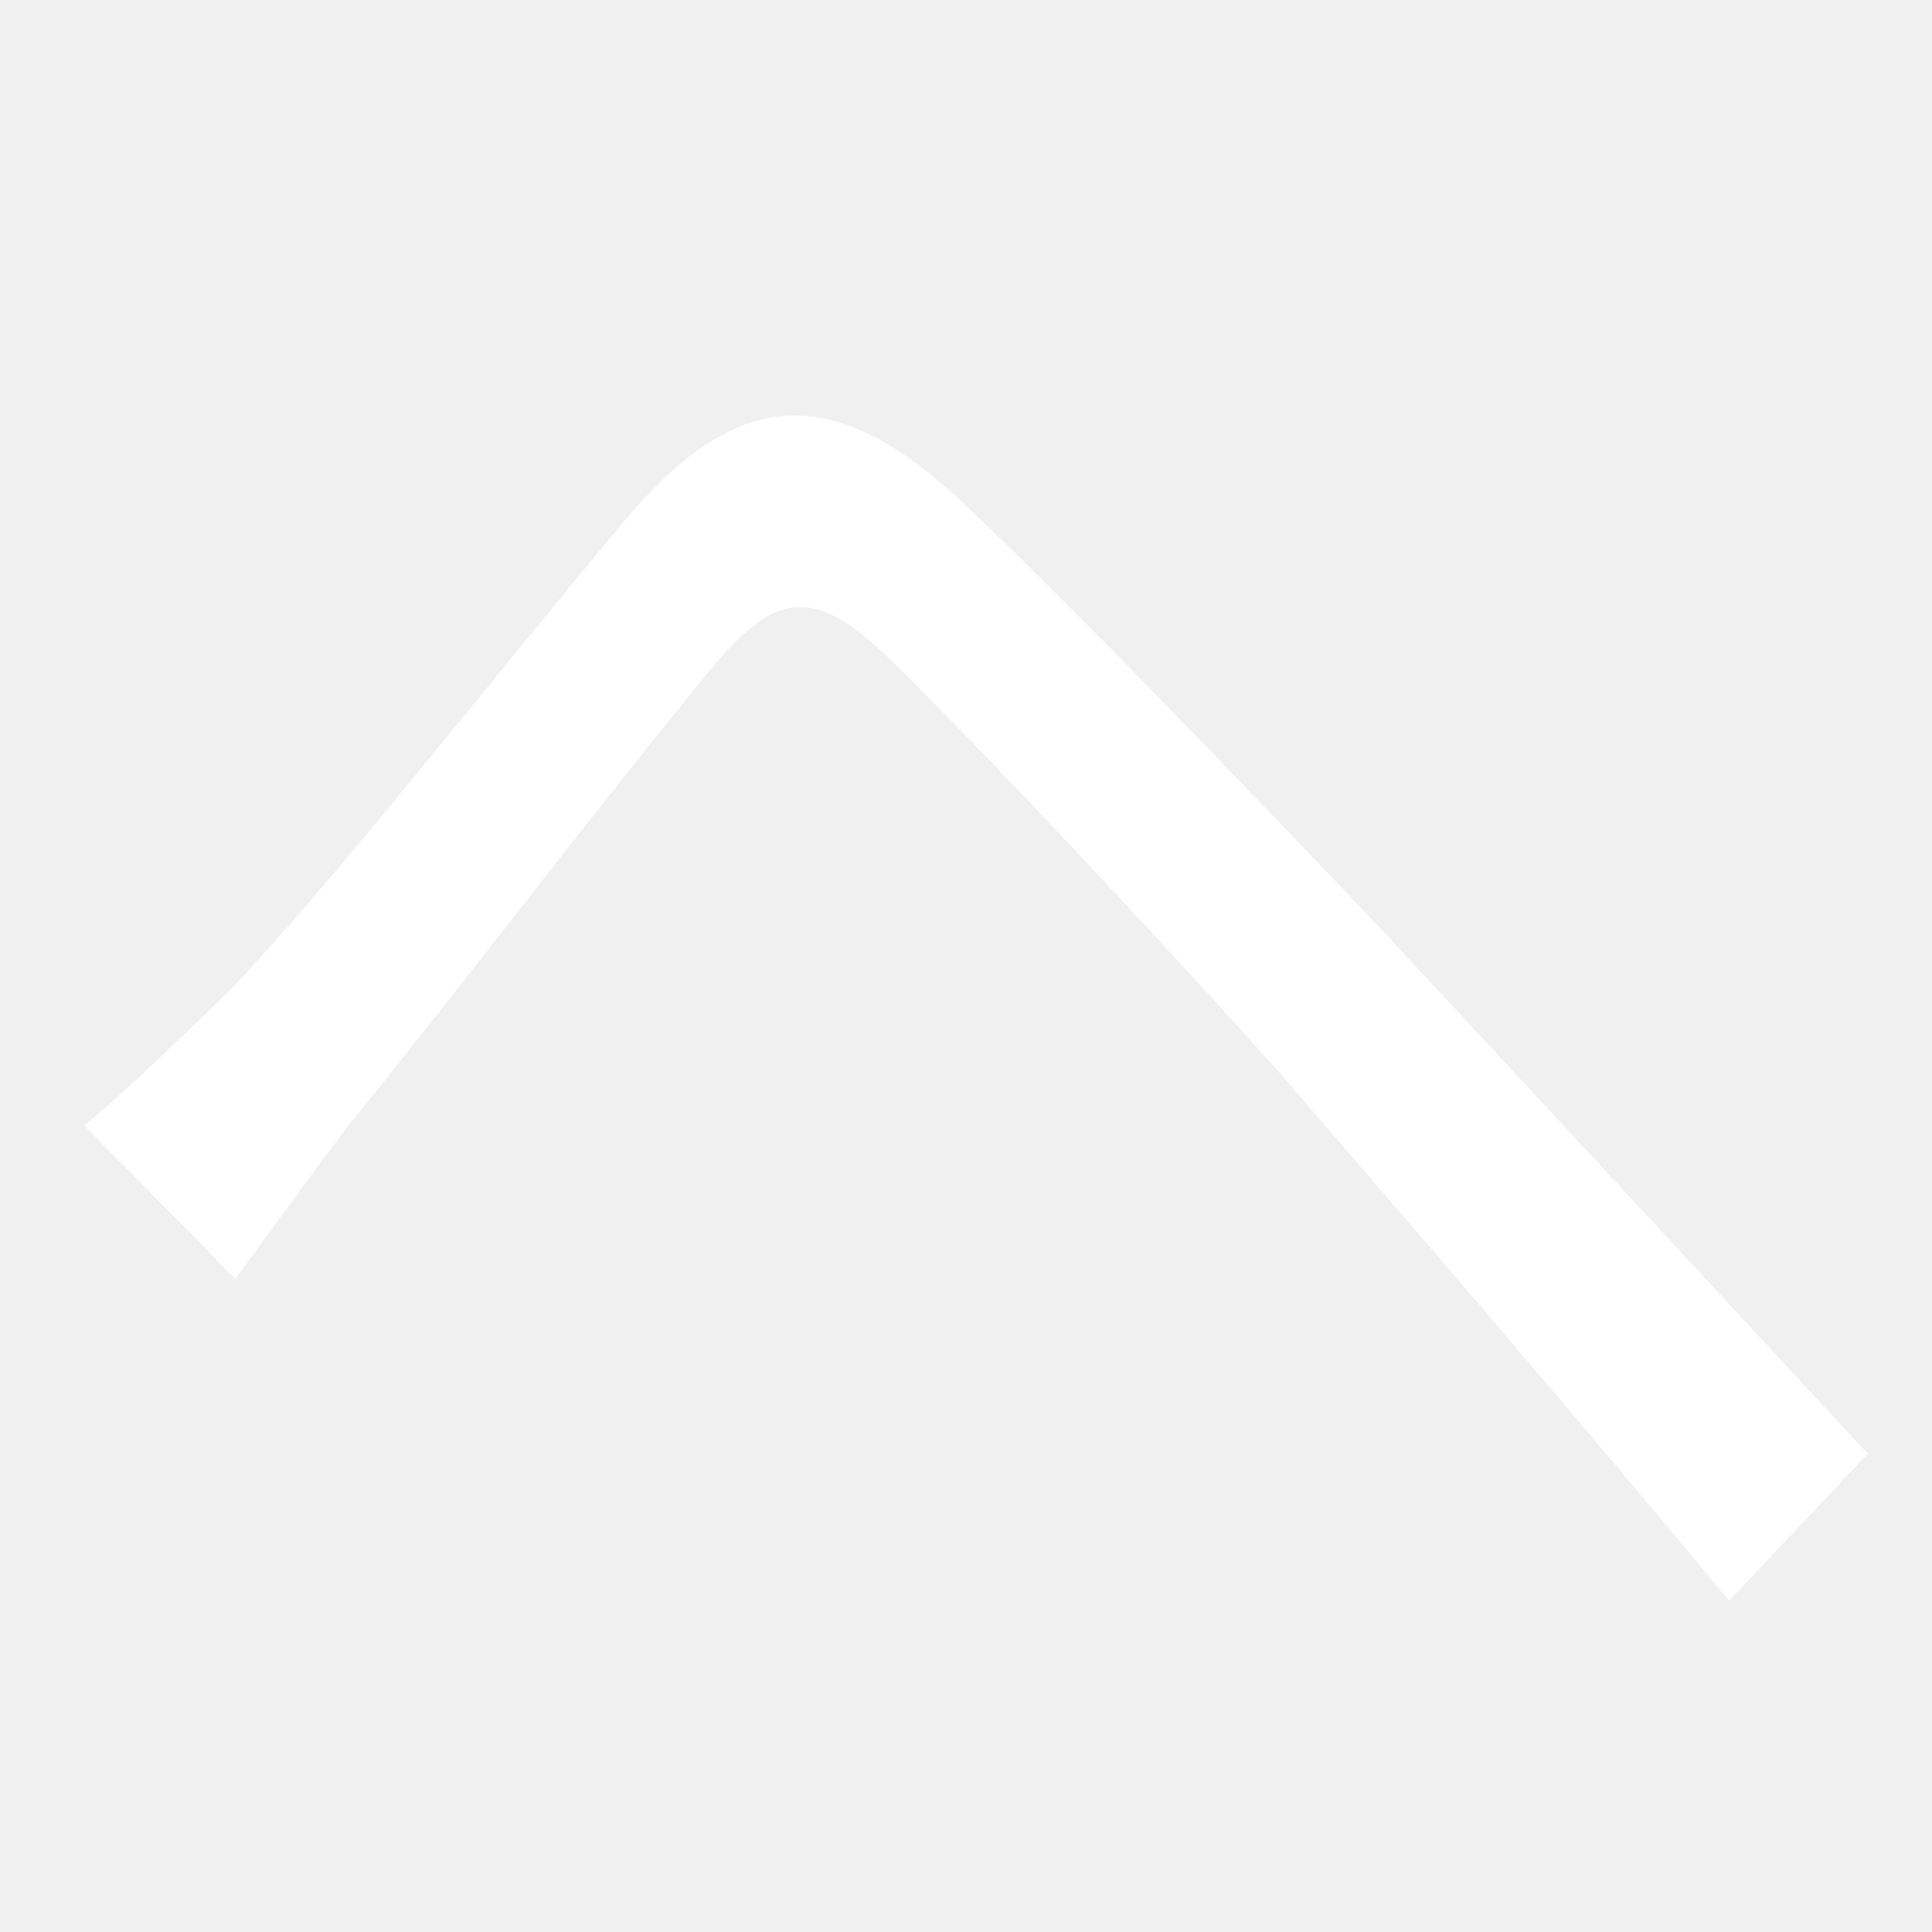
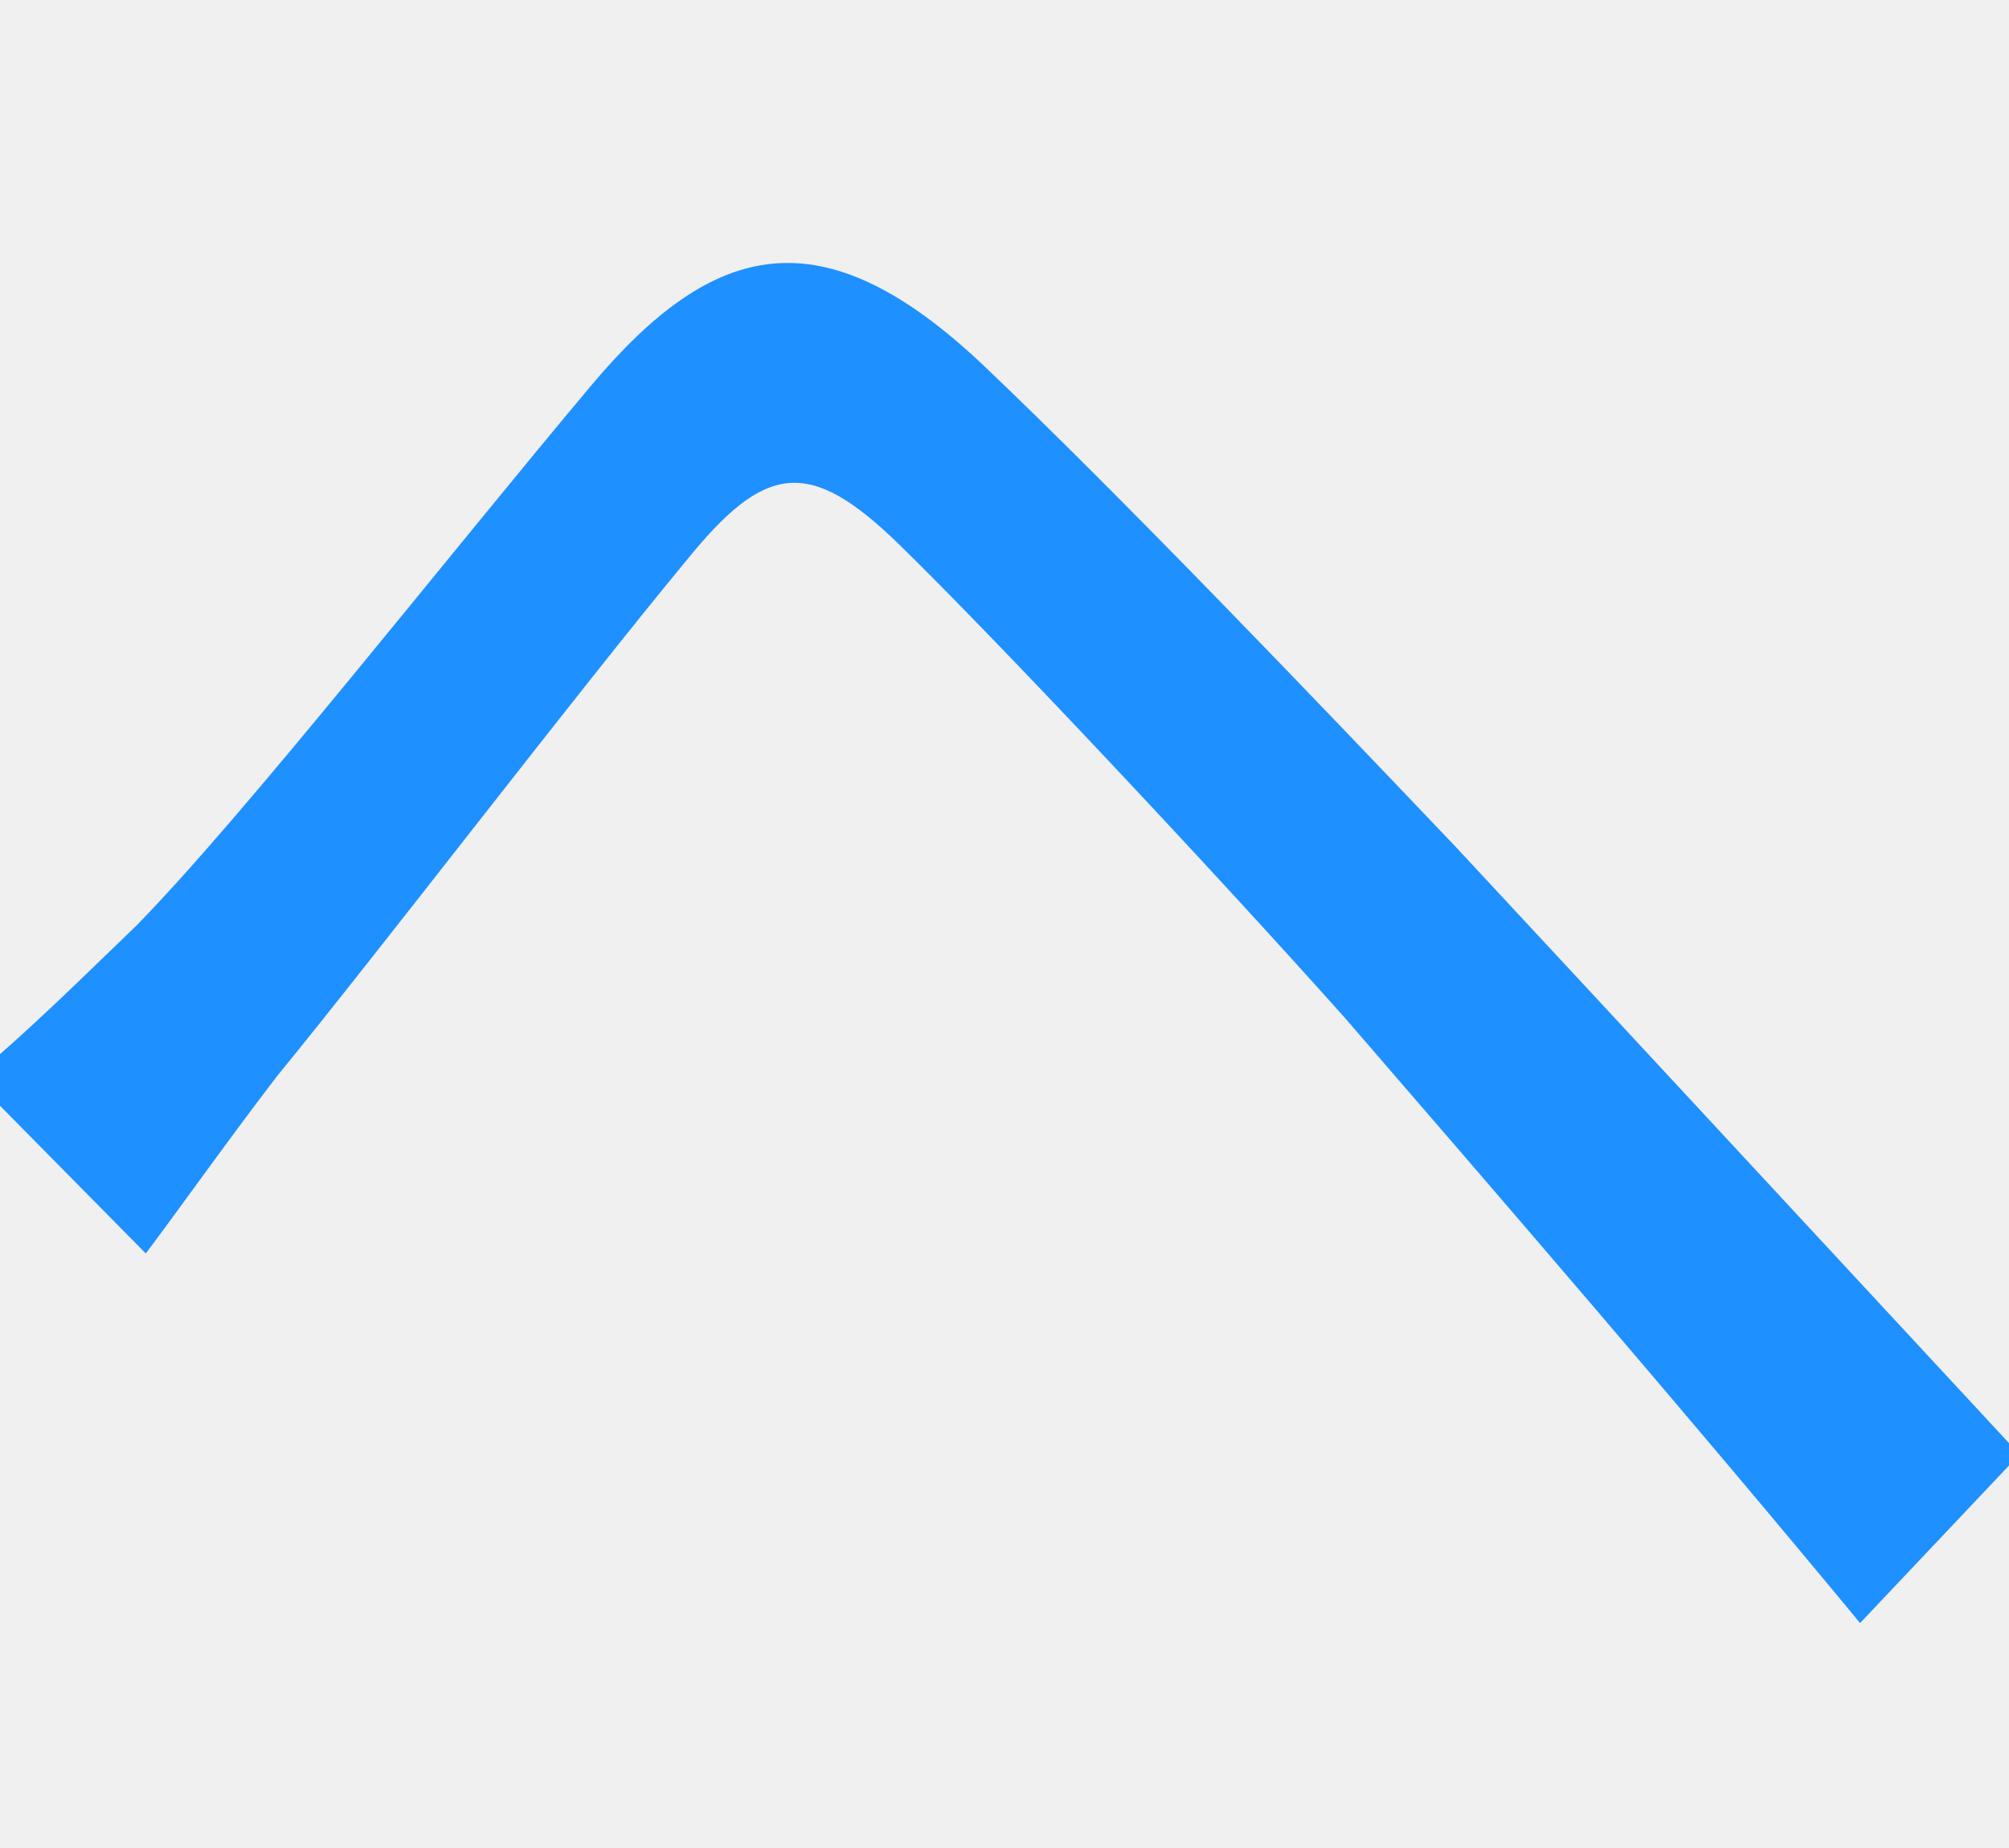
- <svg xmlns="http://www.w3.org/2000/svg" width="1000" height="1000" viewBox="0 0 1000 1000">
+ <svg xmlns="http://www.w3.org/2000/svg" width="50" height="46" viewBox="0 0 50 46">
  <defs>
    <style>
      .cls-1 {
        font-size: 250px;
-         fill: #fff;
+         fill: #1e90ff;
        font-family: "MS Gothic";
      }
    </style>
  </defs>
-   <text id="ヘ" class="cls-1" transform="translate(-21 876.504) scale(4.168)">ヘ</text>
+   <text id="ヘ" class="cls-1" transform="translate(-4.249 43.046) scale(0.23 0.23)">ヘ</text>
</svg>
